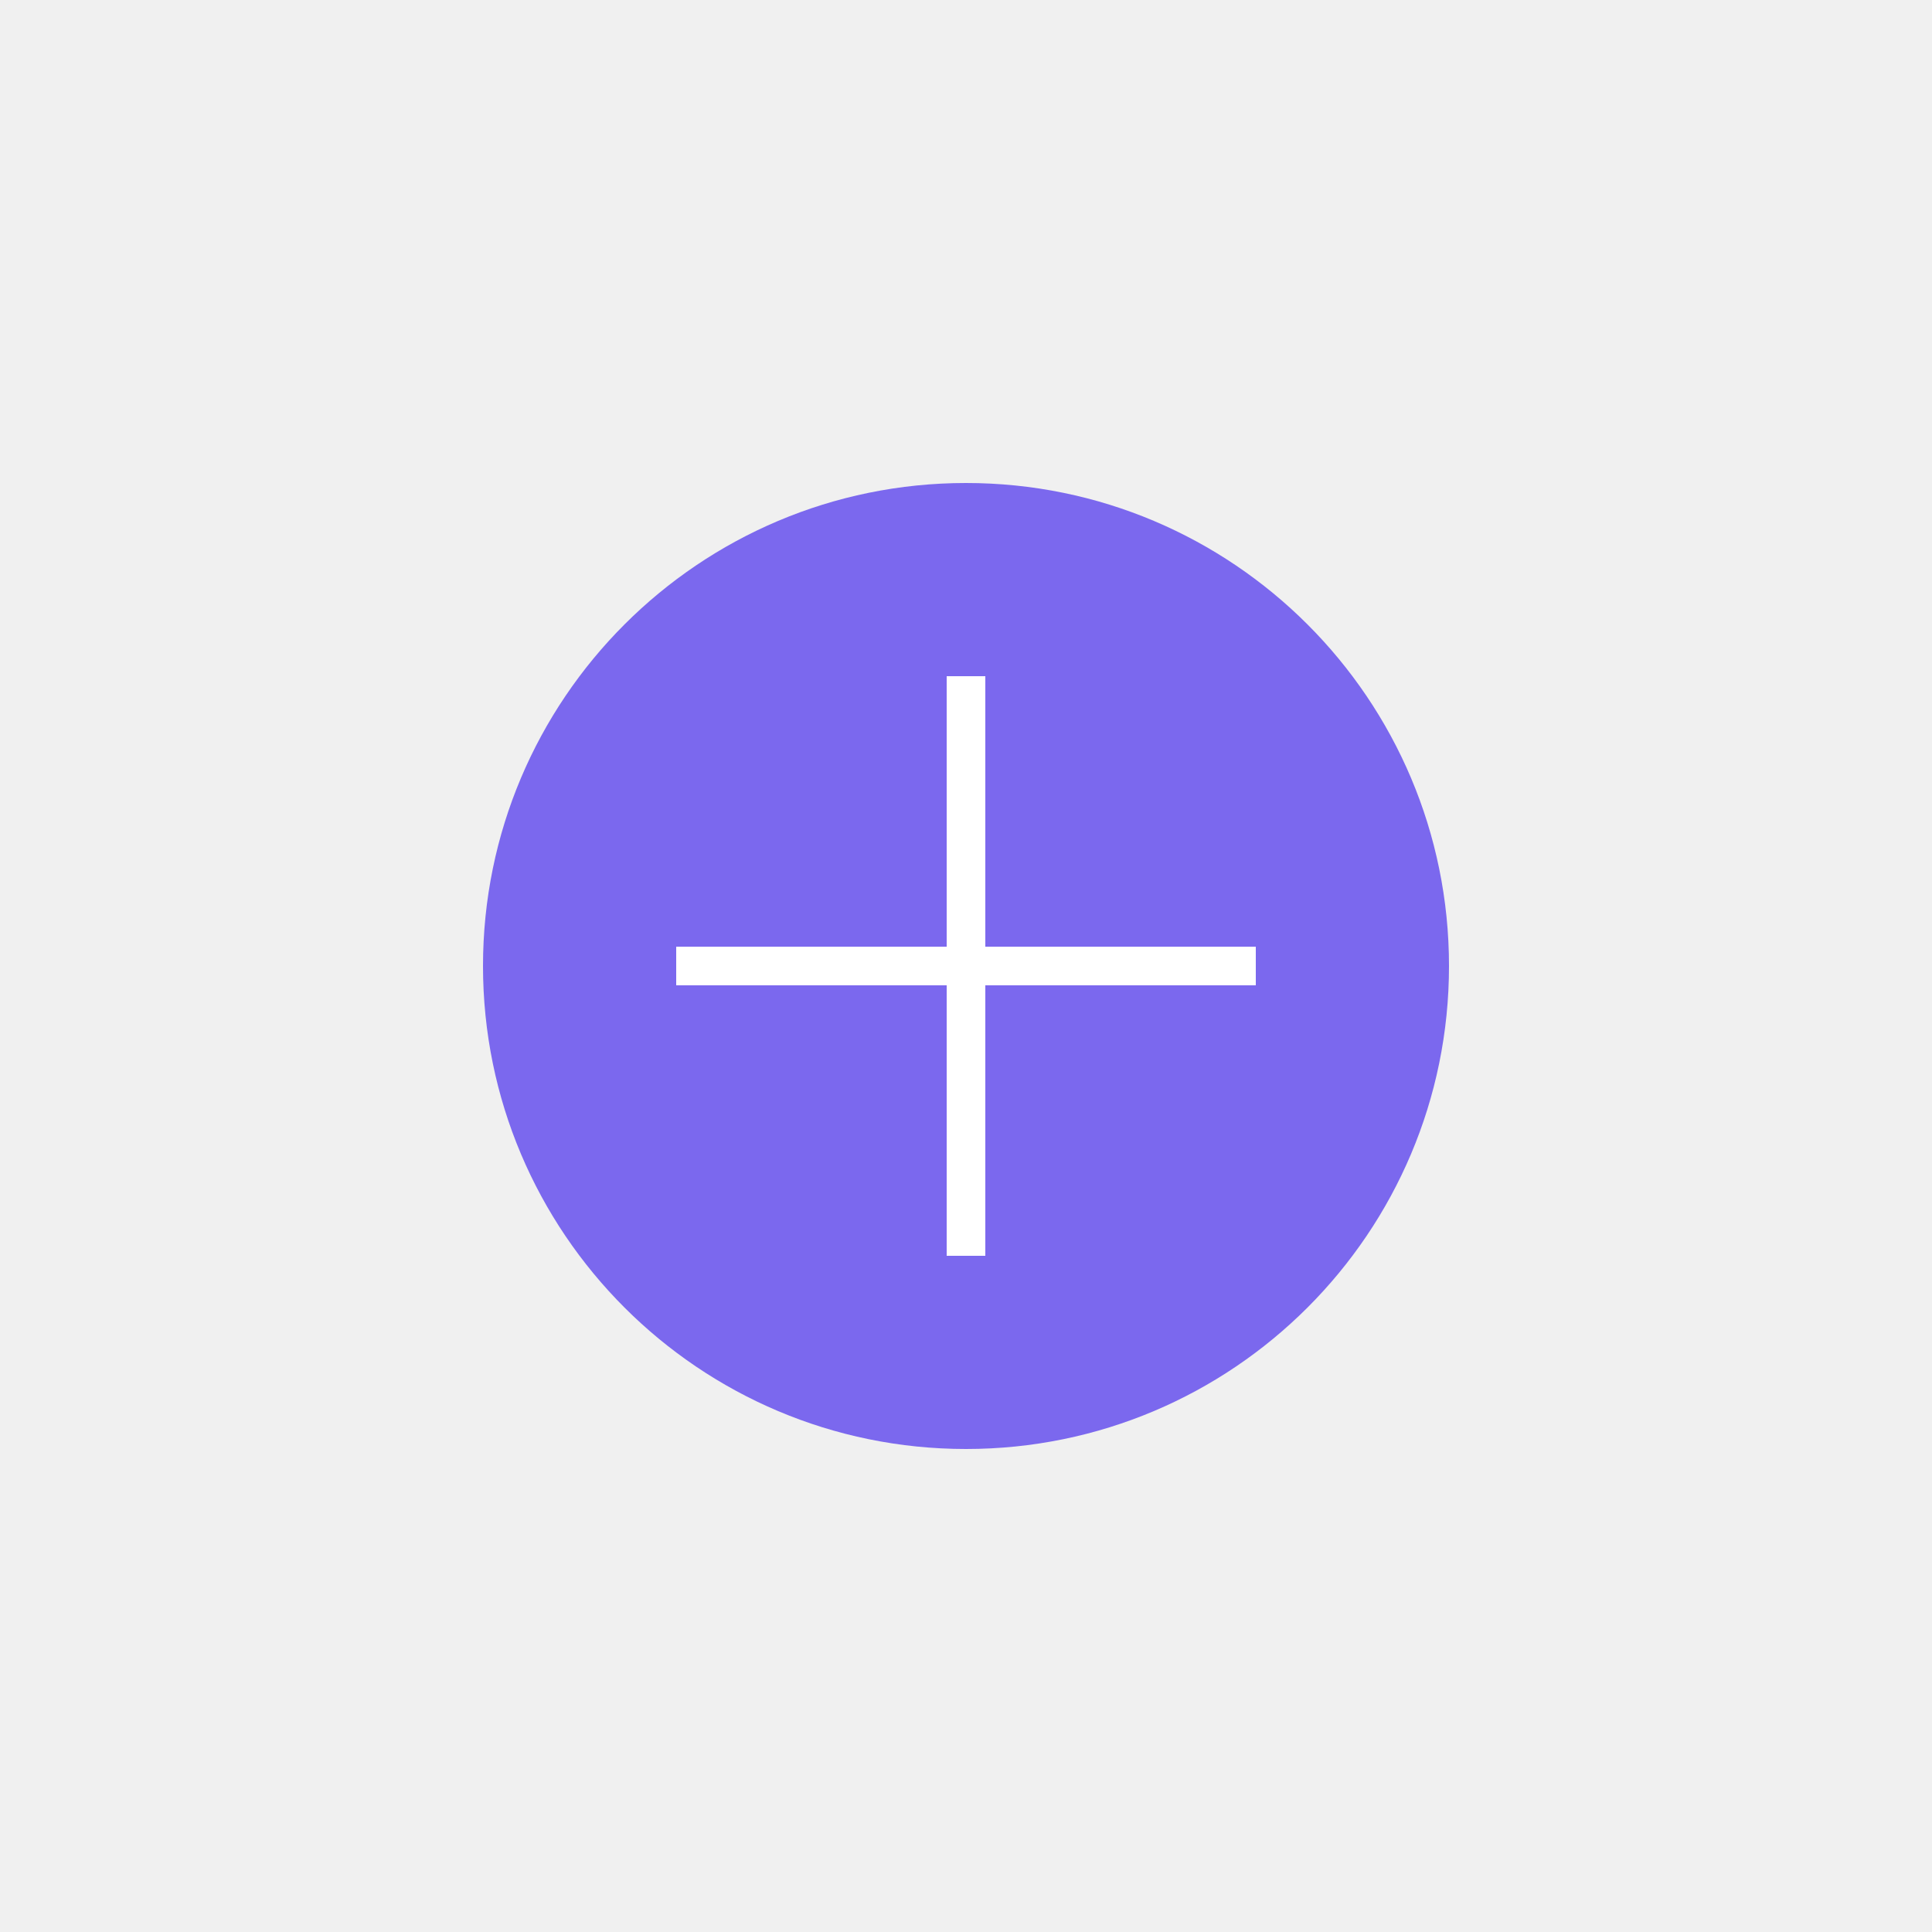
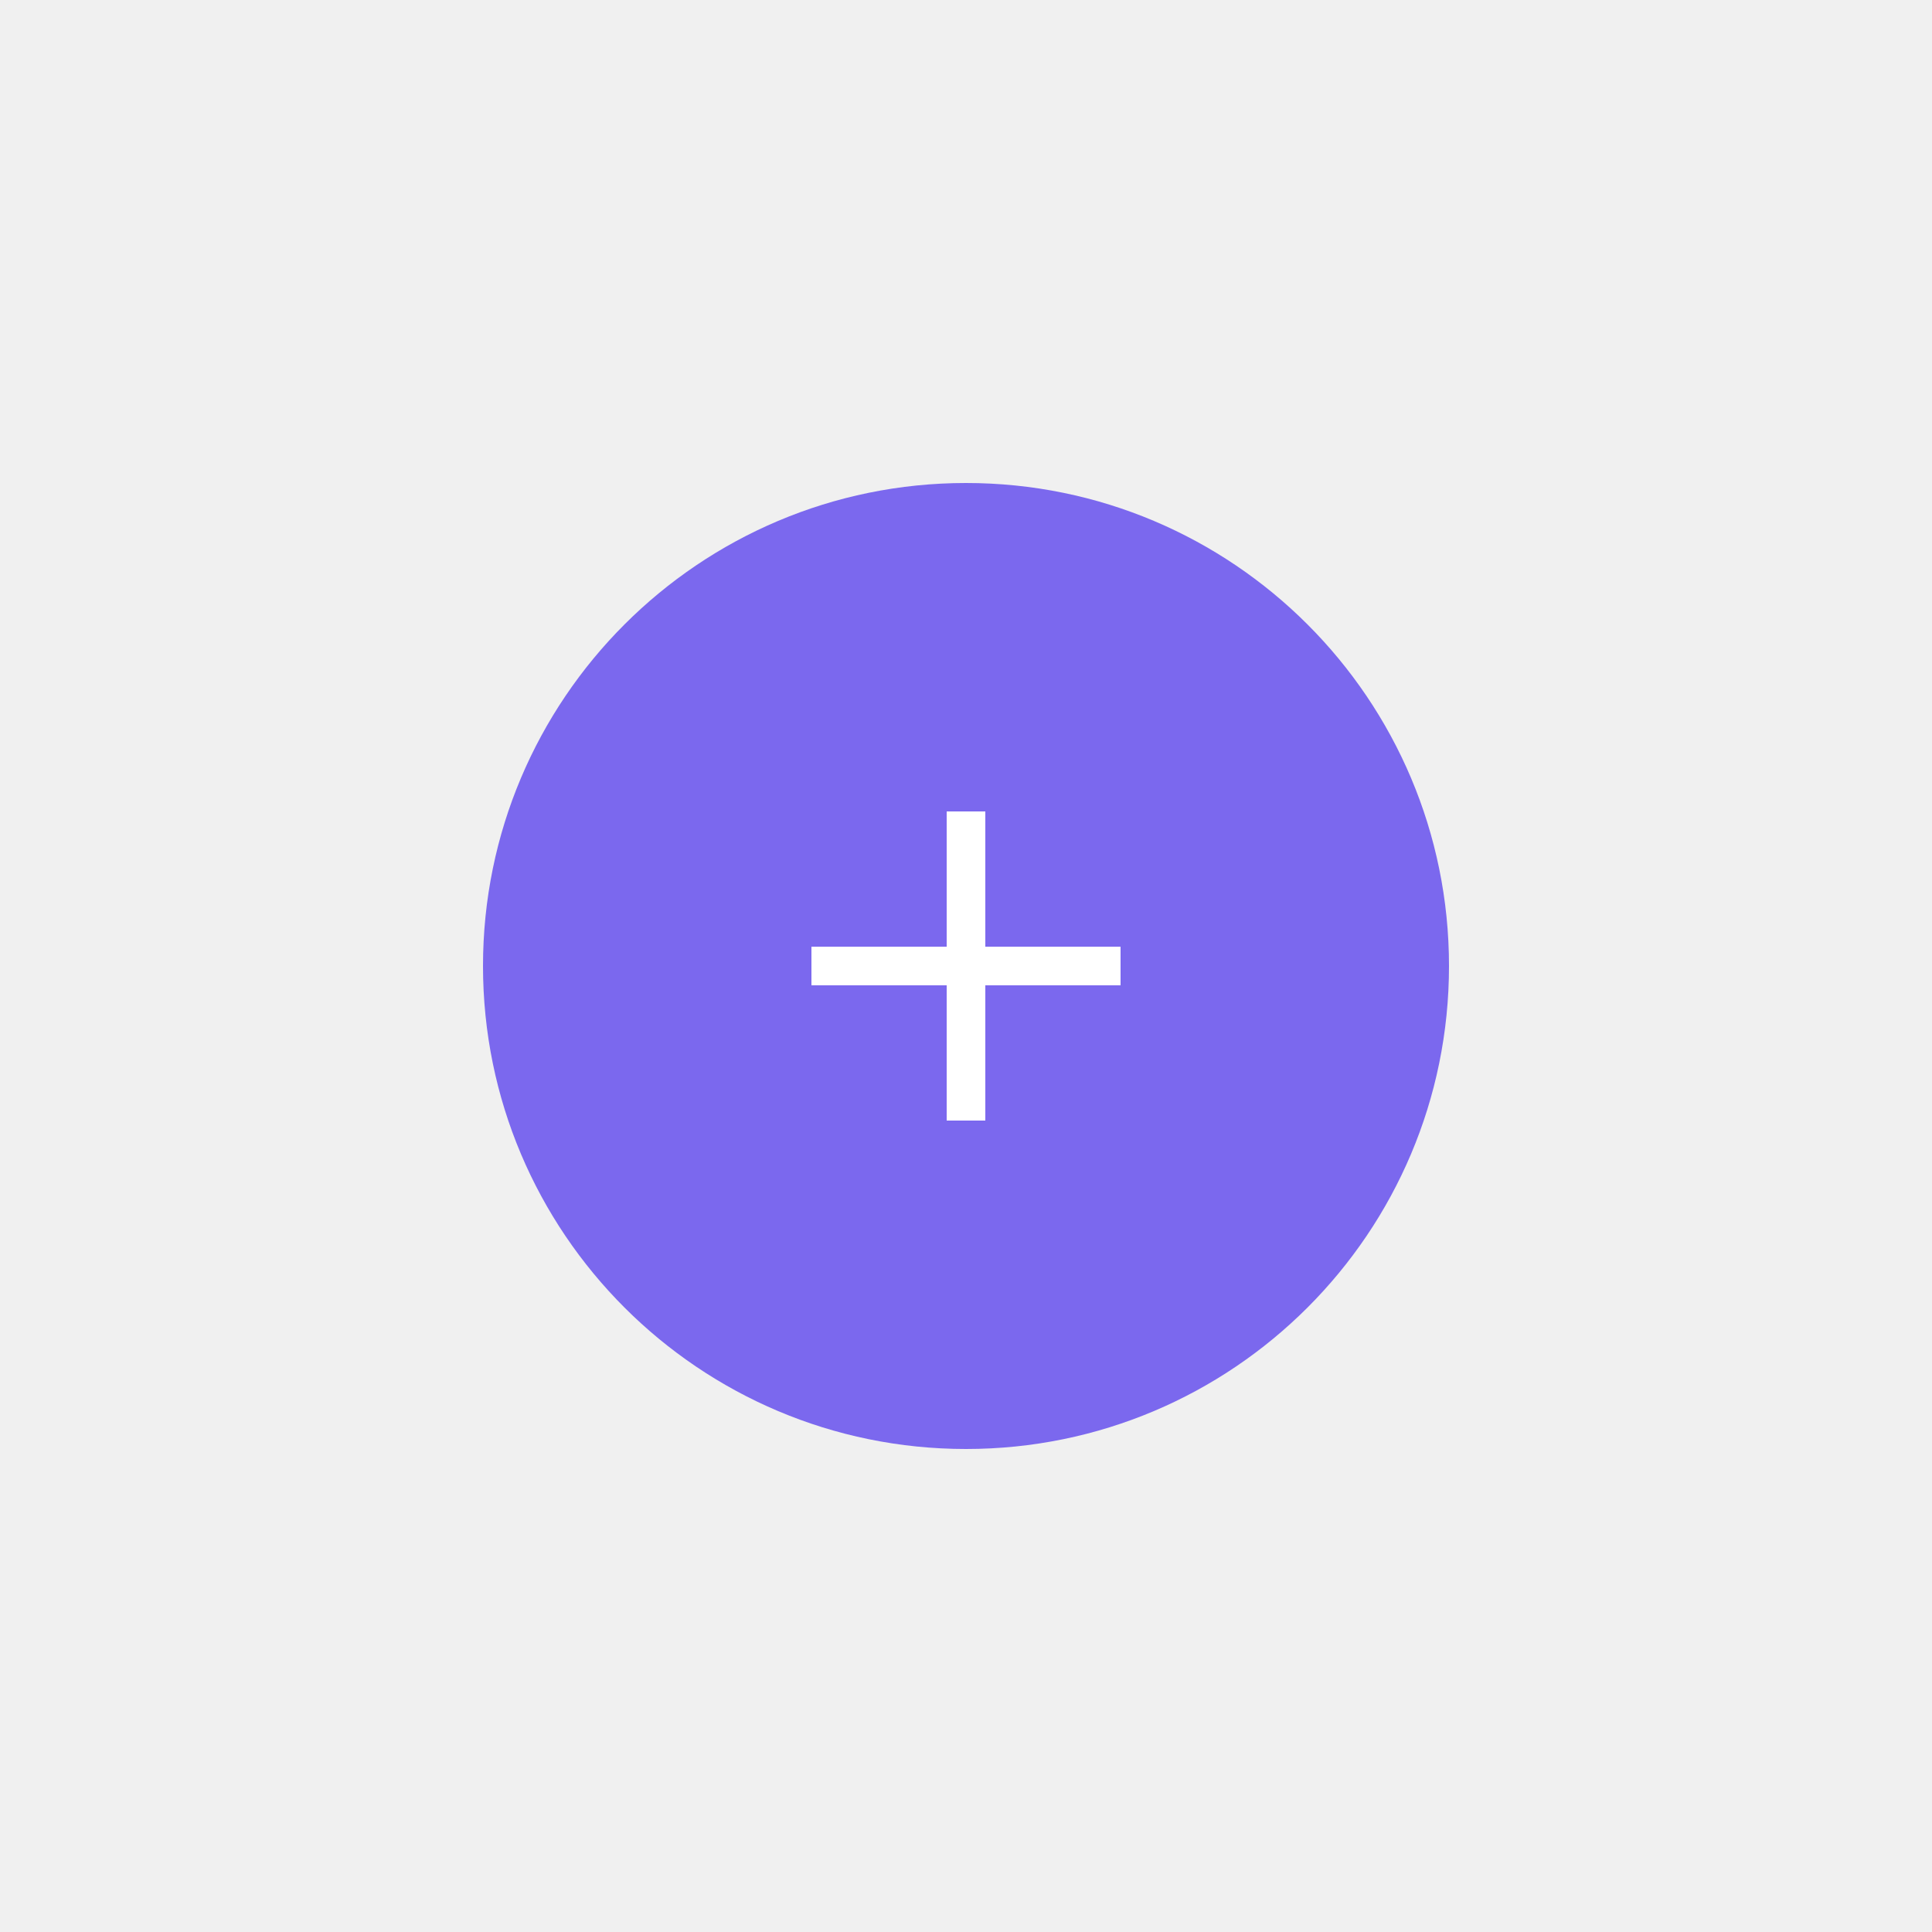
<svg xmlns="http://www.w3.org/2000/svg" width="100" height="100" viewBox="0 0 100 100">
  <circle cx="50" cy="50" r="25" fill="mediumslateblue" />
-   <line x1="35" y1="50" x2="65" y2="50" stroke="white" stroke-width="2" />
-   <line x1="50" y1="35" x2="50" y2="65" stroke="white" stroke-width="2" />
+   <line x1="42" y1="50" x2="58" y2="50" stroke="white" stroke-width="2" />
+   <line x1="50" y1="42" x2="50" y2="58" stroke="white" stroke-width="2" />
</svg>
